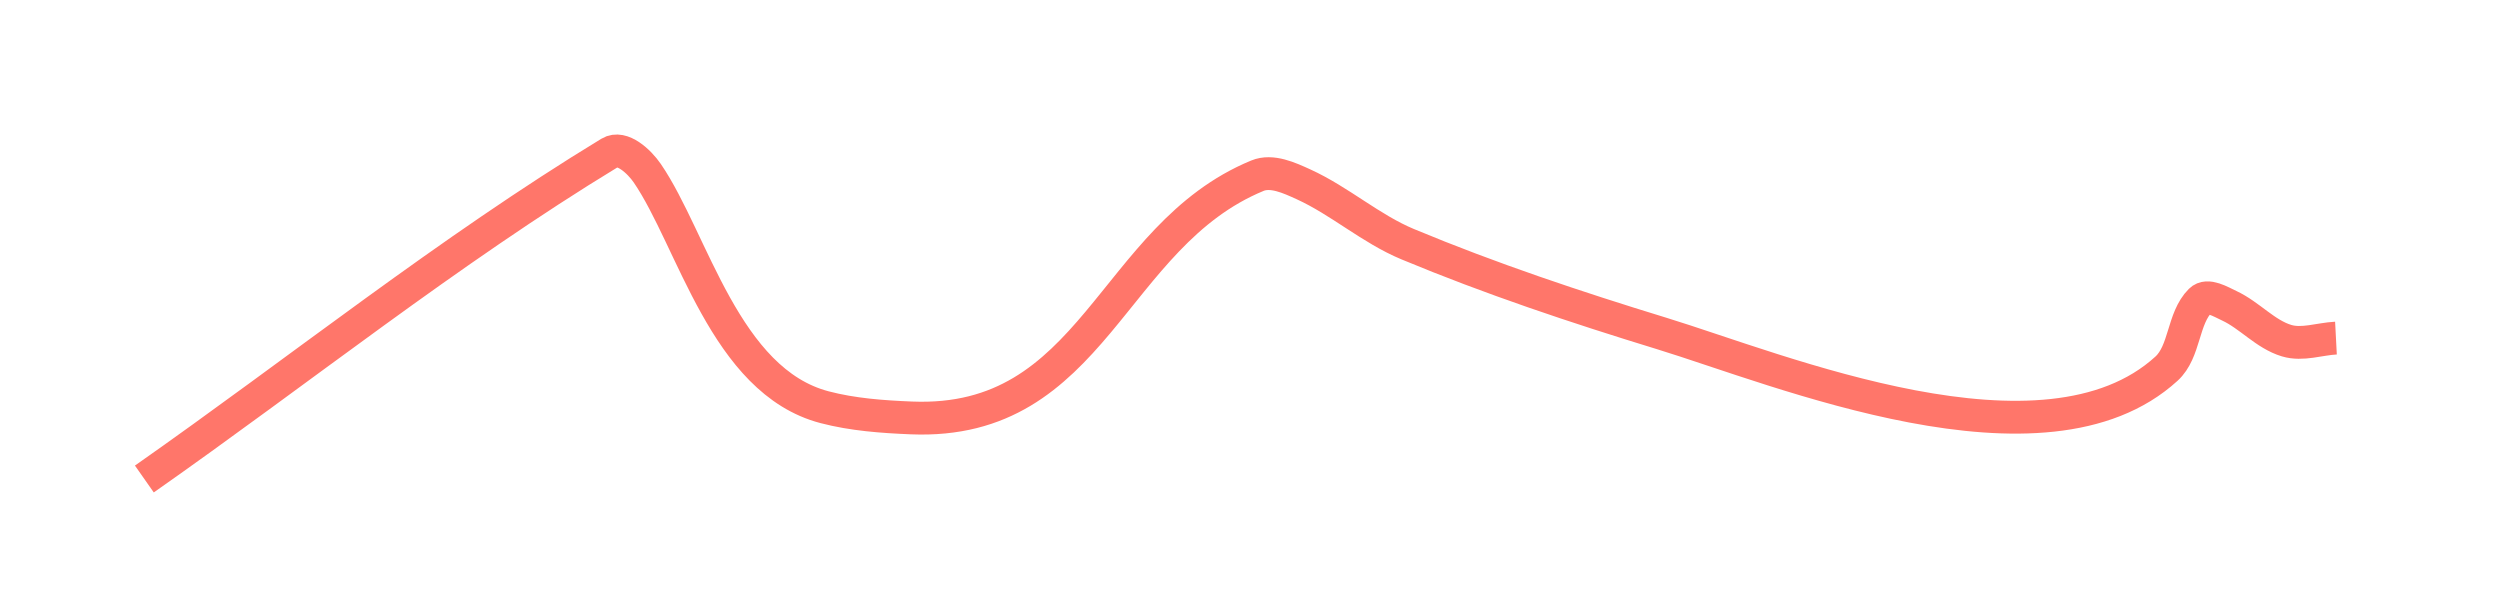
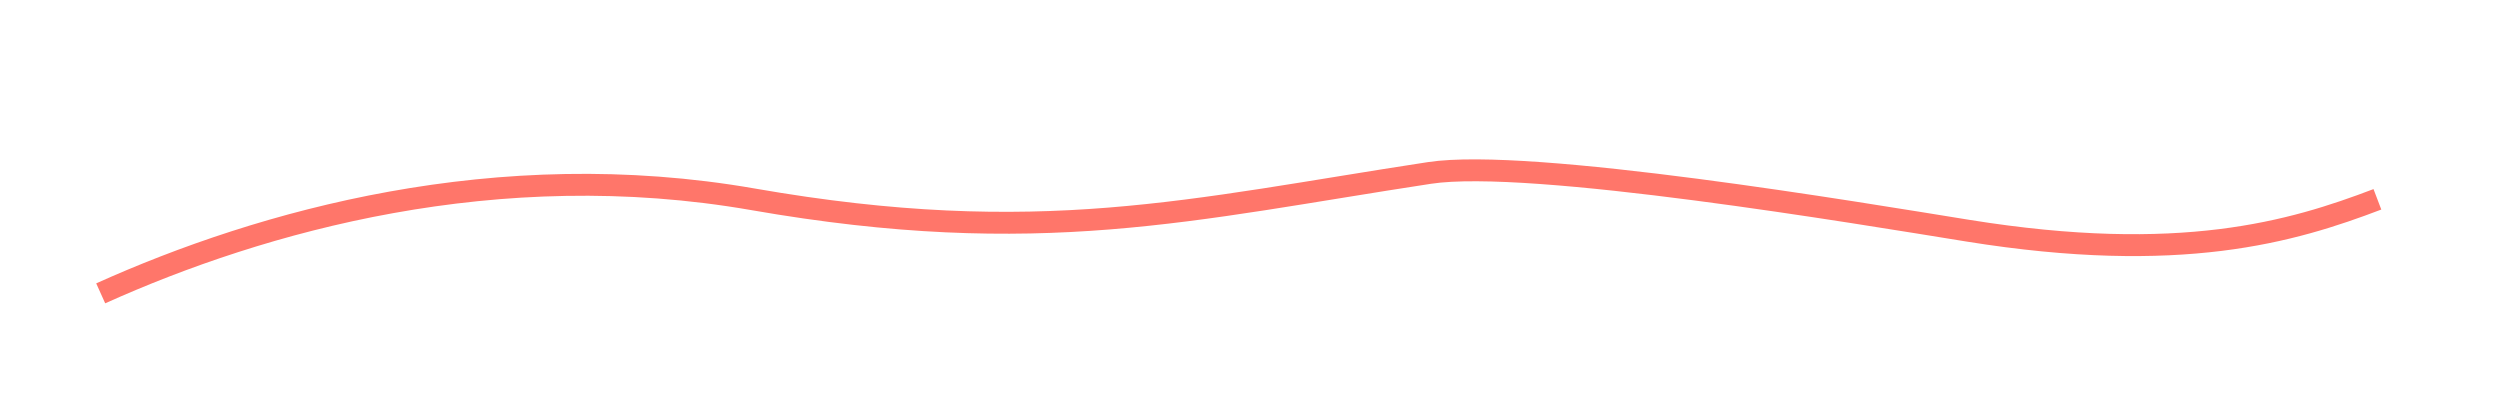
- <svg xmlns="http://www.w3.org/2000/svg" height="91" viewBox="0 0 381 91" width="381">
-   <path d="m22 73c23.648-16.572 46.256-34.707 70.943-49.716 1.85-1.125 4.485 1.335 5.703 3.116 6.956 10.172 11.829 31.684 27.029 35.662 4.296 1.124 8.788 1.449 13.227 1.631 27.883 1.143 30.342-27.672 52.727-36.916 2.198-.908 4.857.325 7.02 1.311 5.561 2.534 10.243 6.778 15.886 9.128 12.613 5.253 25.611 9.592 38.682 13.597 17.934 5.496 58.33 22.378 76.954 5.375 2.868-2.618 2.431-7.654 5.179-10.396 1.056-1.054 3.063.188 4.418.82 3.083 1.438 5.45 4.318 8.708 5.304 2.402.727 5.016-.261 7.524-.391" fill="none" stroke="#ff766a" stroke-width="5" />
+ <svg xmlns="http://www.w3.org/2000/svg" height="91" viewBox="0 0 571 91" width="571">
+   <path d="m23 67c36.817-16.572 90.5-31.683 149-21.475 65.384 11.409 99.961 2.292 154.5-6.025 22.909-3.494 98.532 9.257 123 13.195 48.5 7.805 74 .255 93.5-7.17" fill="none" stroke="#ff766a" stroke-width="5" />
</svg>
